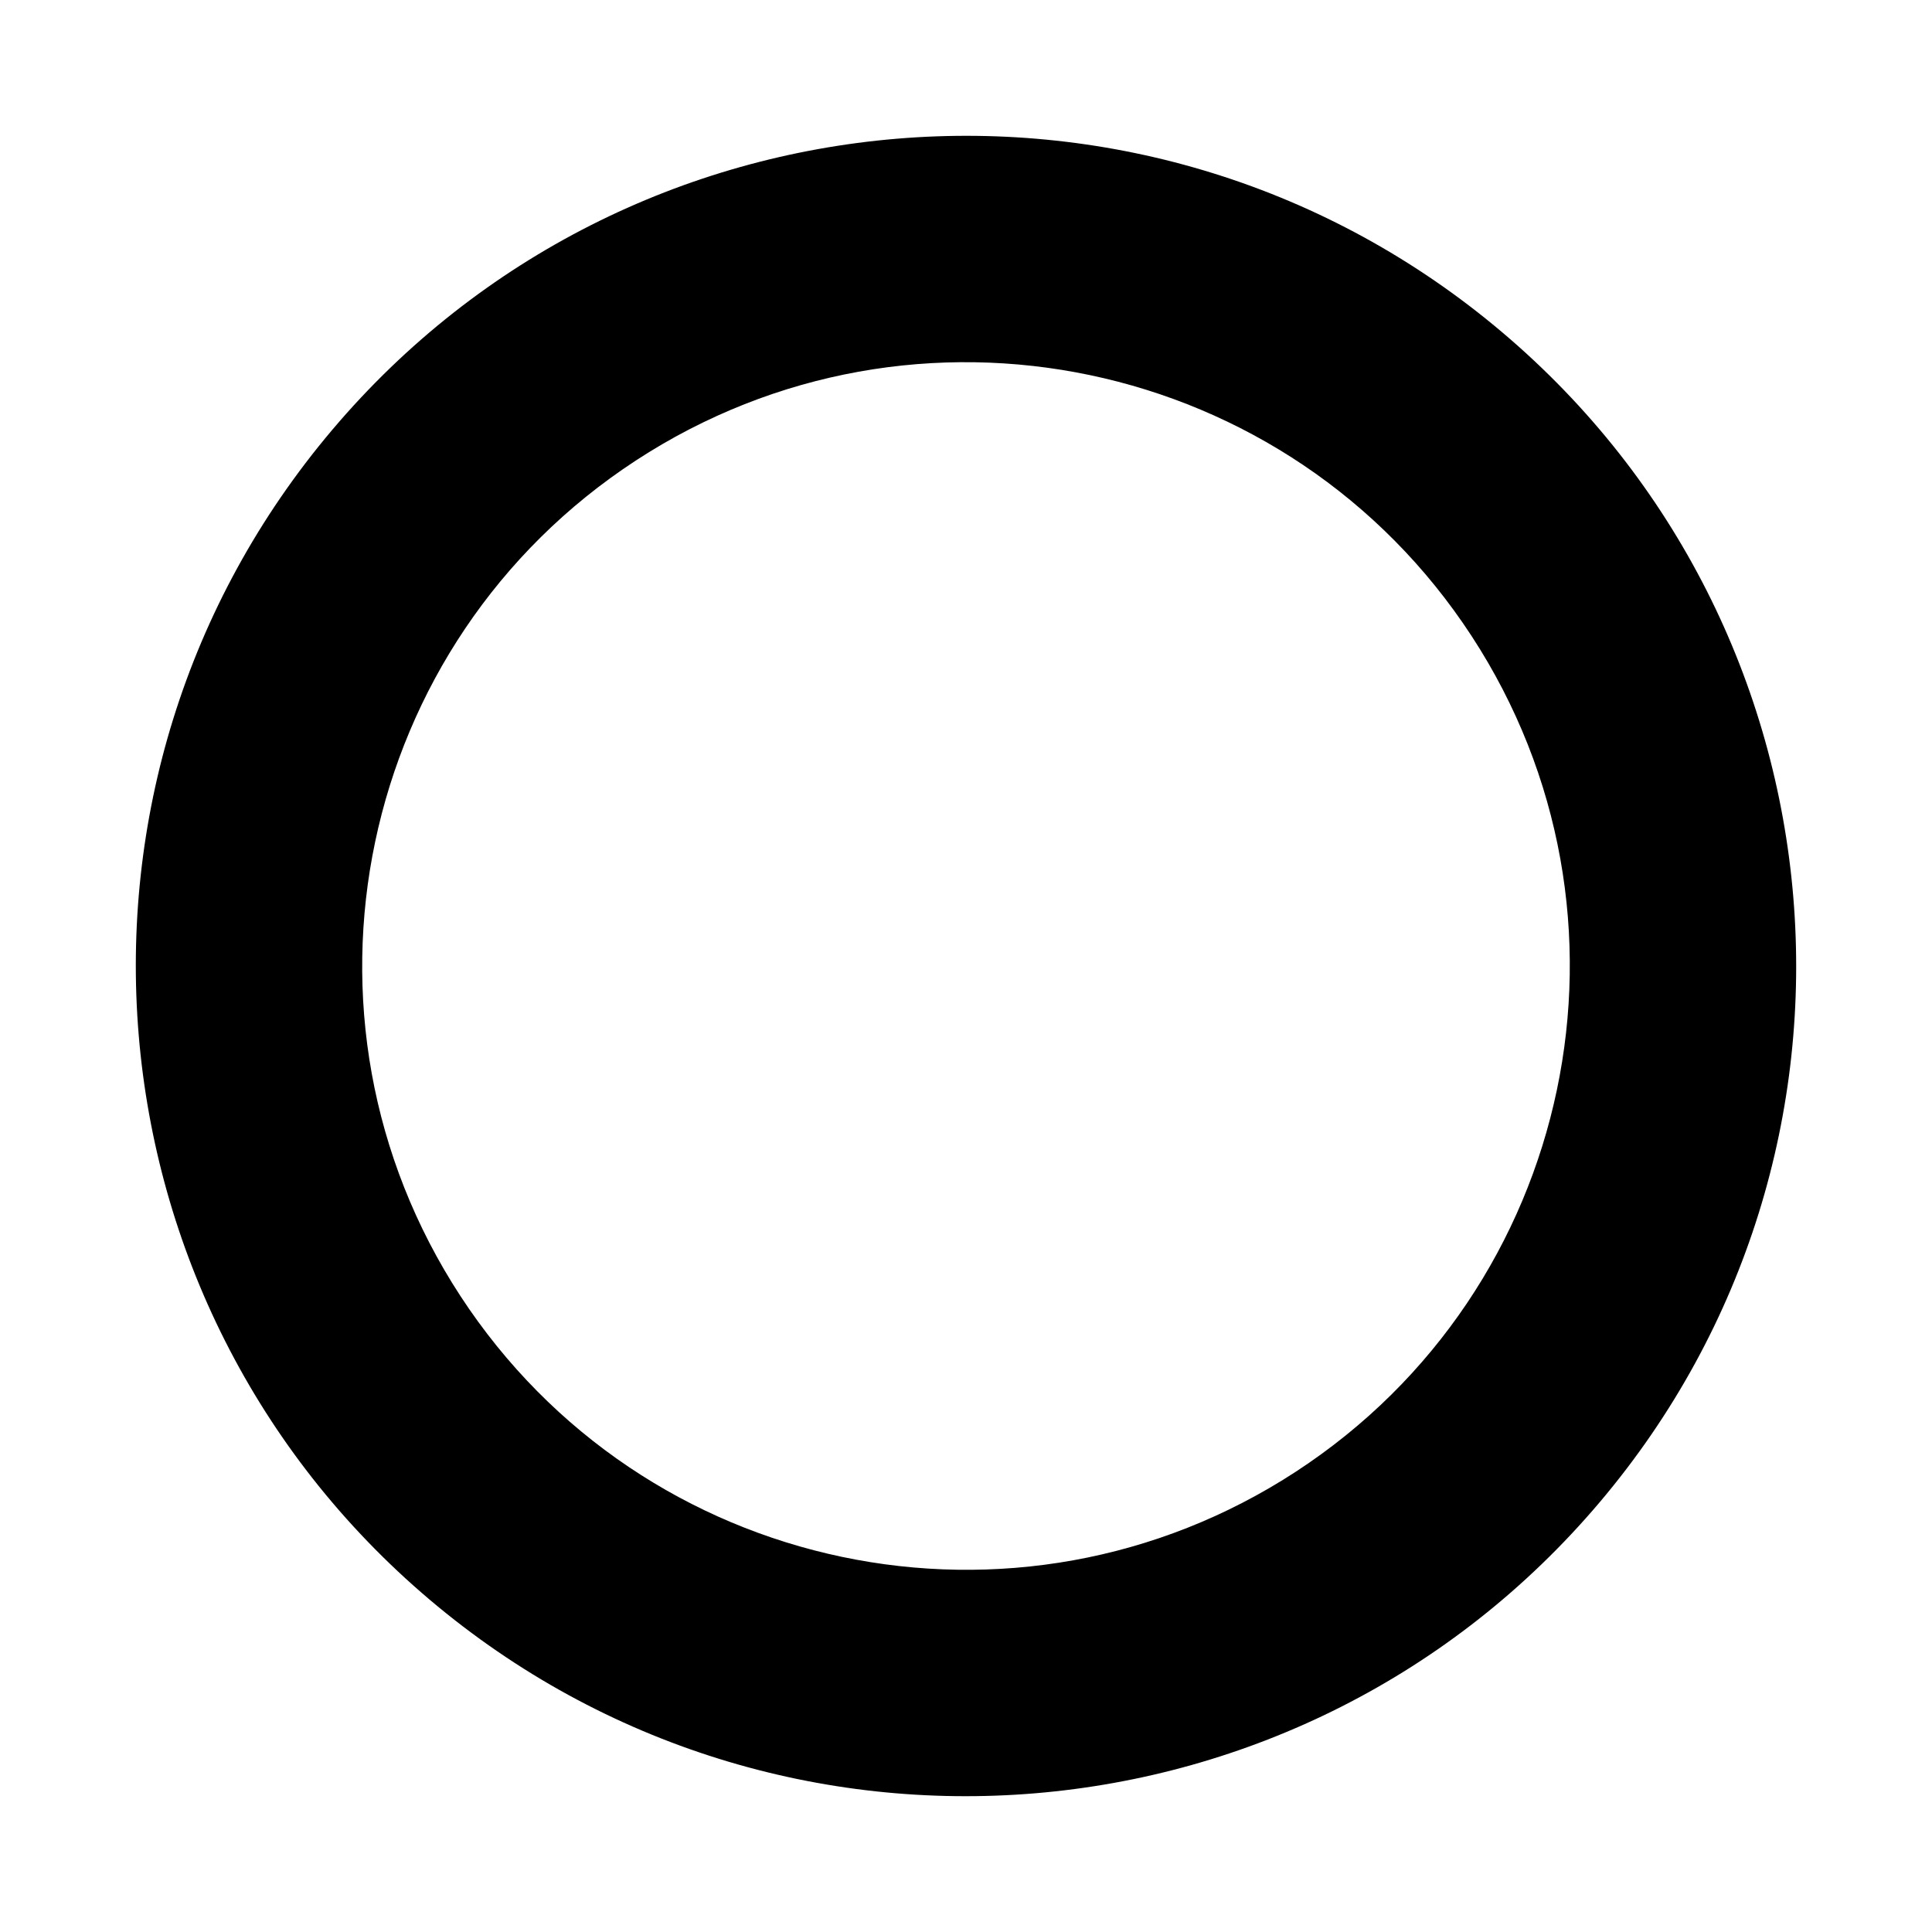
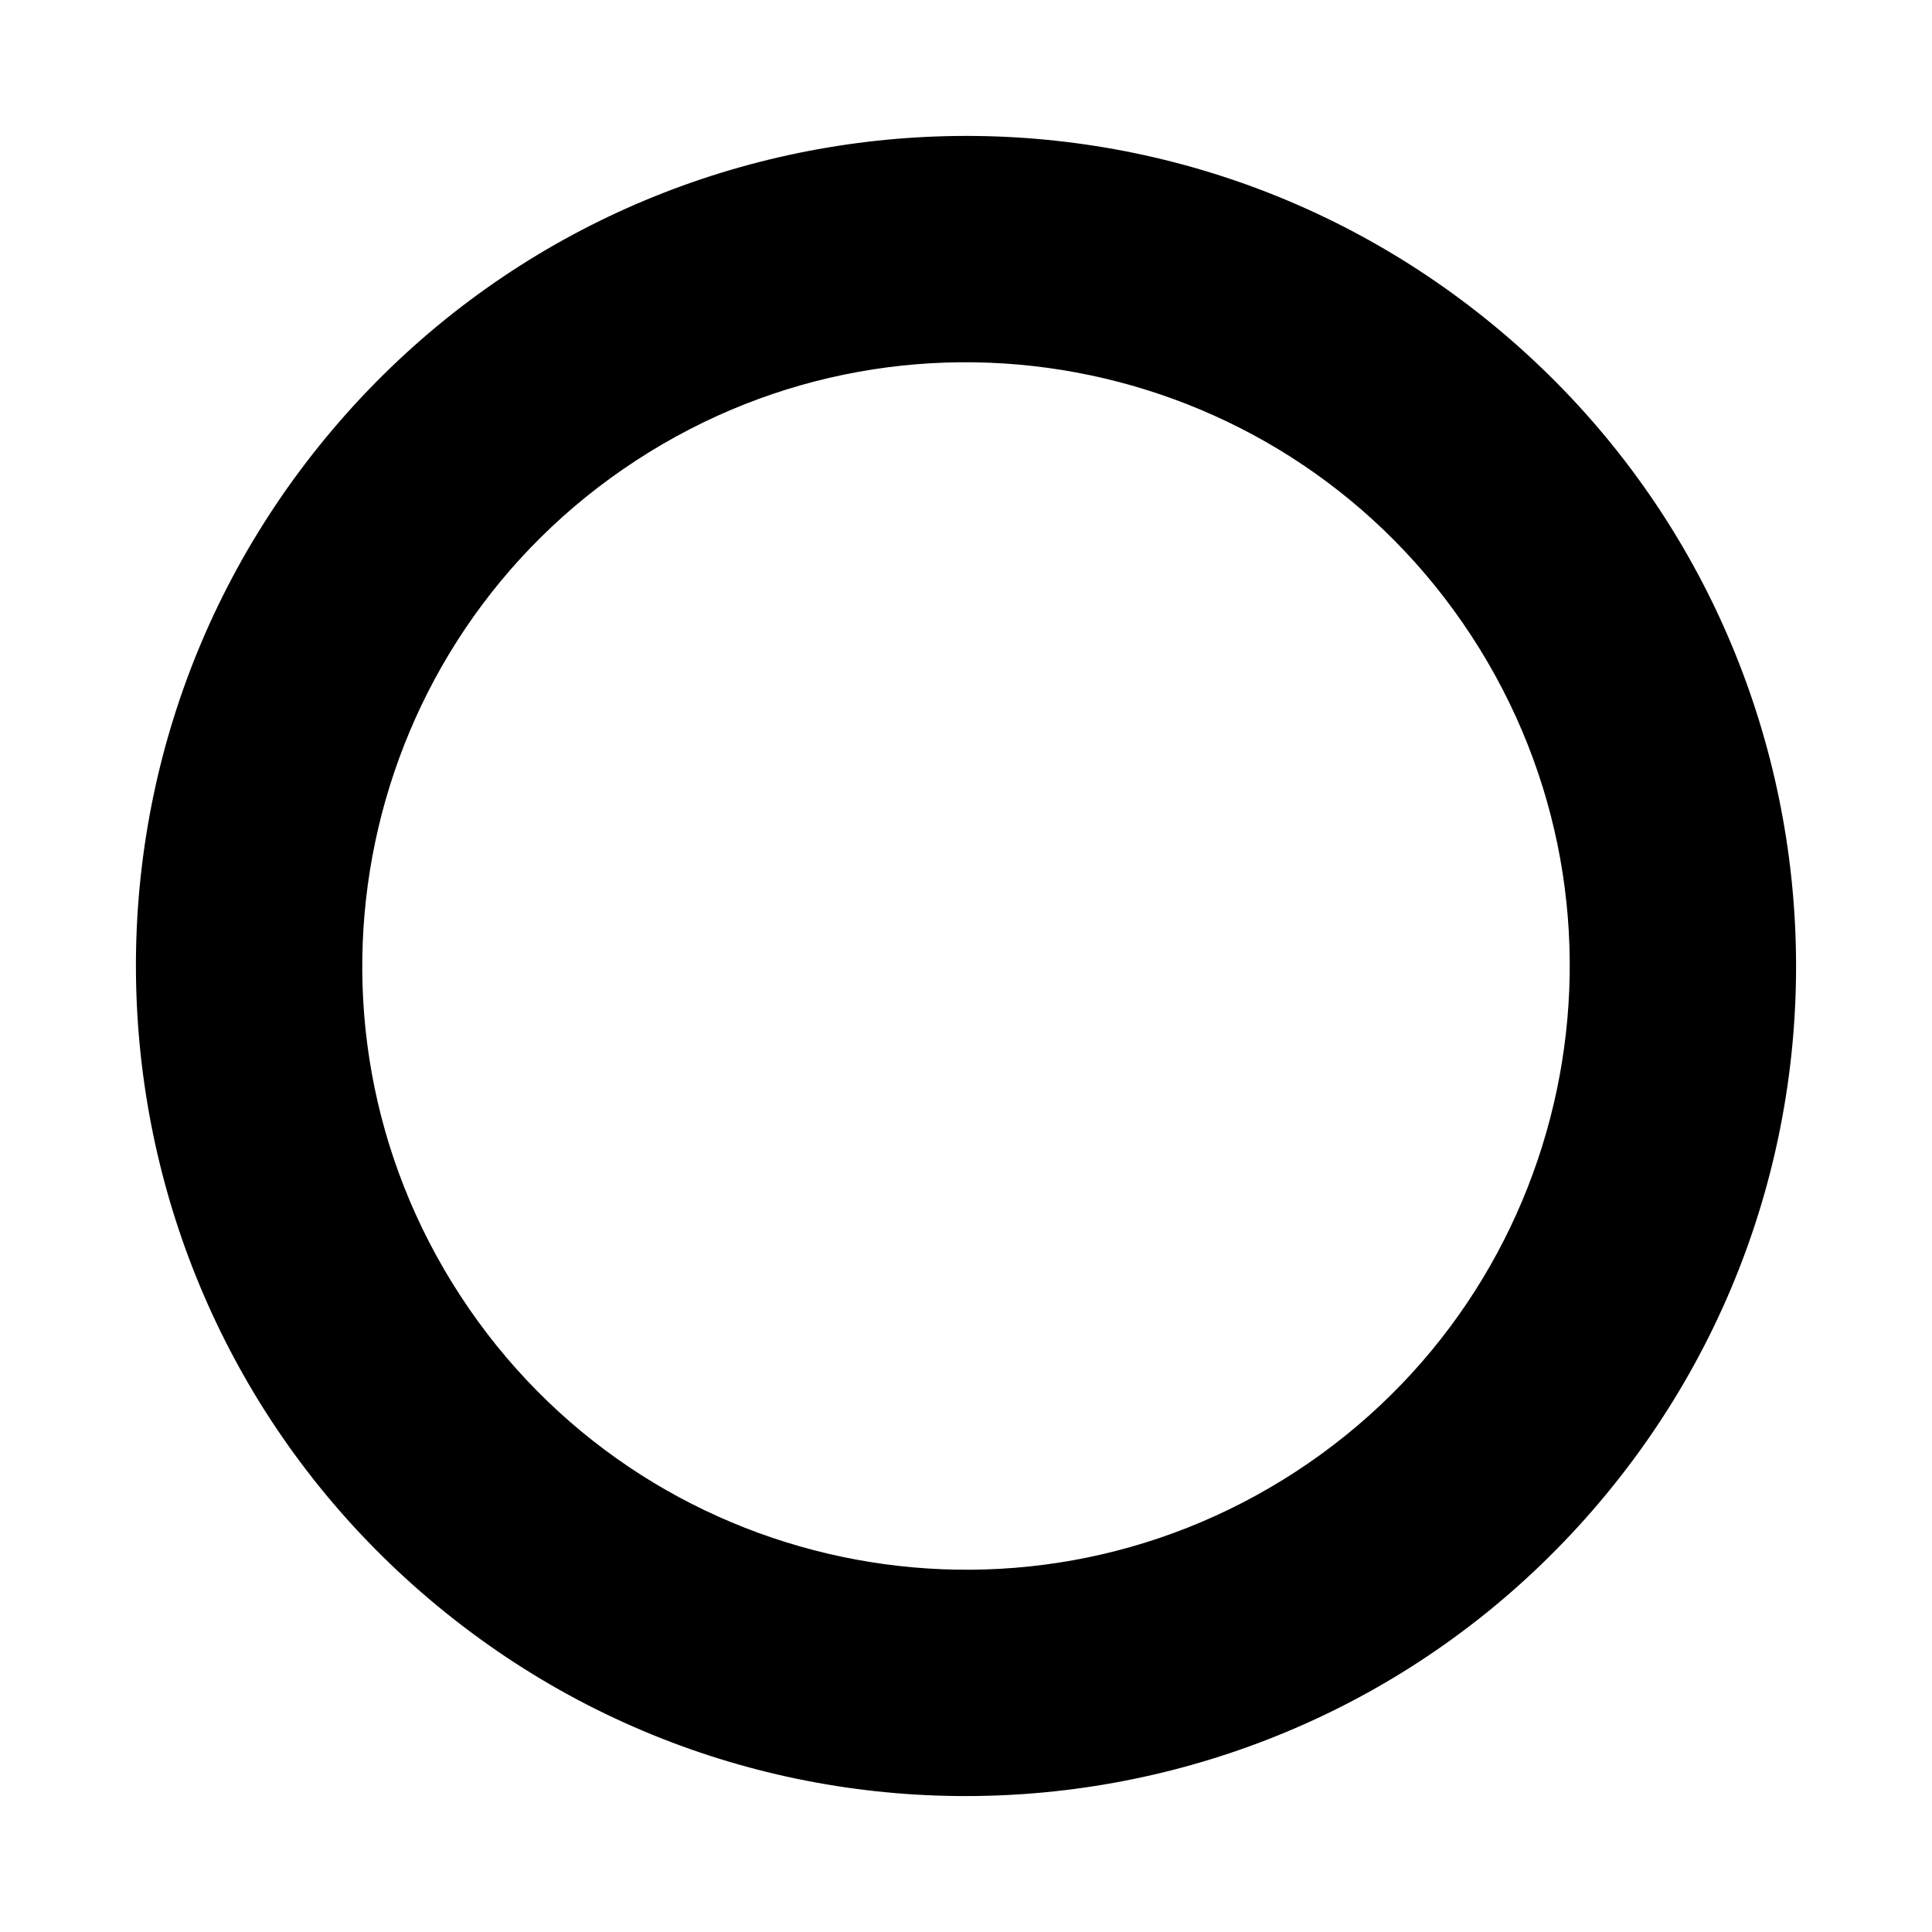
<svg xmlns="http://www.w3.org/2000/svg" width="256" height="256" viewBox="0 0 256 256" data-generator="rekha dev">
-   <path fill="#000000" d="M199.05 44.03C245.43 83.27 251.22 152.67 211.97 199.05C172.73 245.43 103.33 251.22 56.95 211.98C10.57 172.73 4.78 103.33 44.03 56.95C83.27 10.57 152.67 4.78 199.05 44.03ZM84.27 61.01C47.27 85.16 36.86 134.73 61.01 171.73C85.17 208.73 134.73 219.14 171.73 194.99C208.73 170.83 219.14 121.26 194.99 84.27C170.83 47.27 121.27 36.86 84.27 61.01Z" />
+   <path fill="#000000" d="M199.04 44.04C245.42 83.27 251.2 152.67 211.96 199.04C172.73 245.42 103.33 251.2 56.96 211.96C10.58 172.73 4.8 103.33 44.04 56.96C83.27 10.58 152.67 4.8 199.04 44.04ZM84.28 61.02C47.28 85.17 36.87 134.73 61.02 171.72C85.17 208.72 134.73 219.13 171.73 194.98C208.72 170.83 219.13 121.27 194.98 84.27C170.83 47.28 121.27 36.87 84.28 61.02Z" />
</svg>
